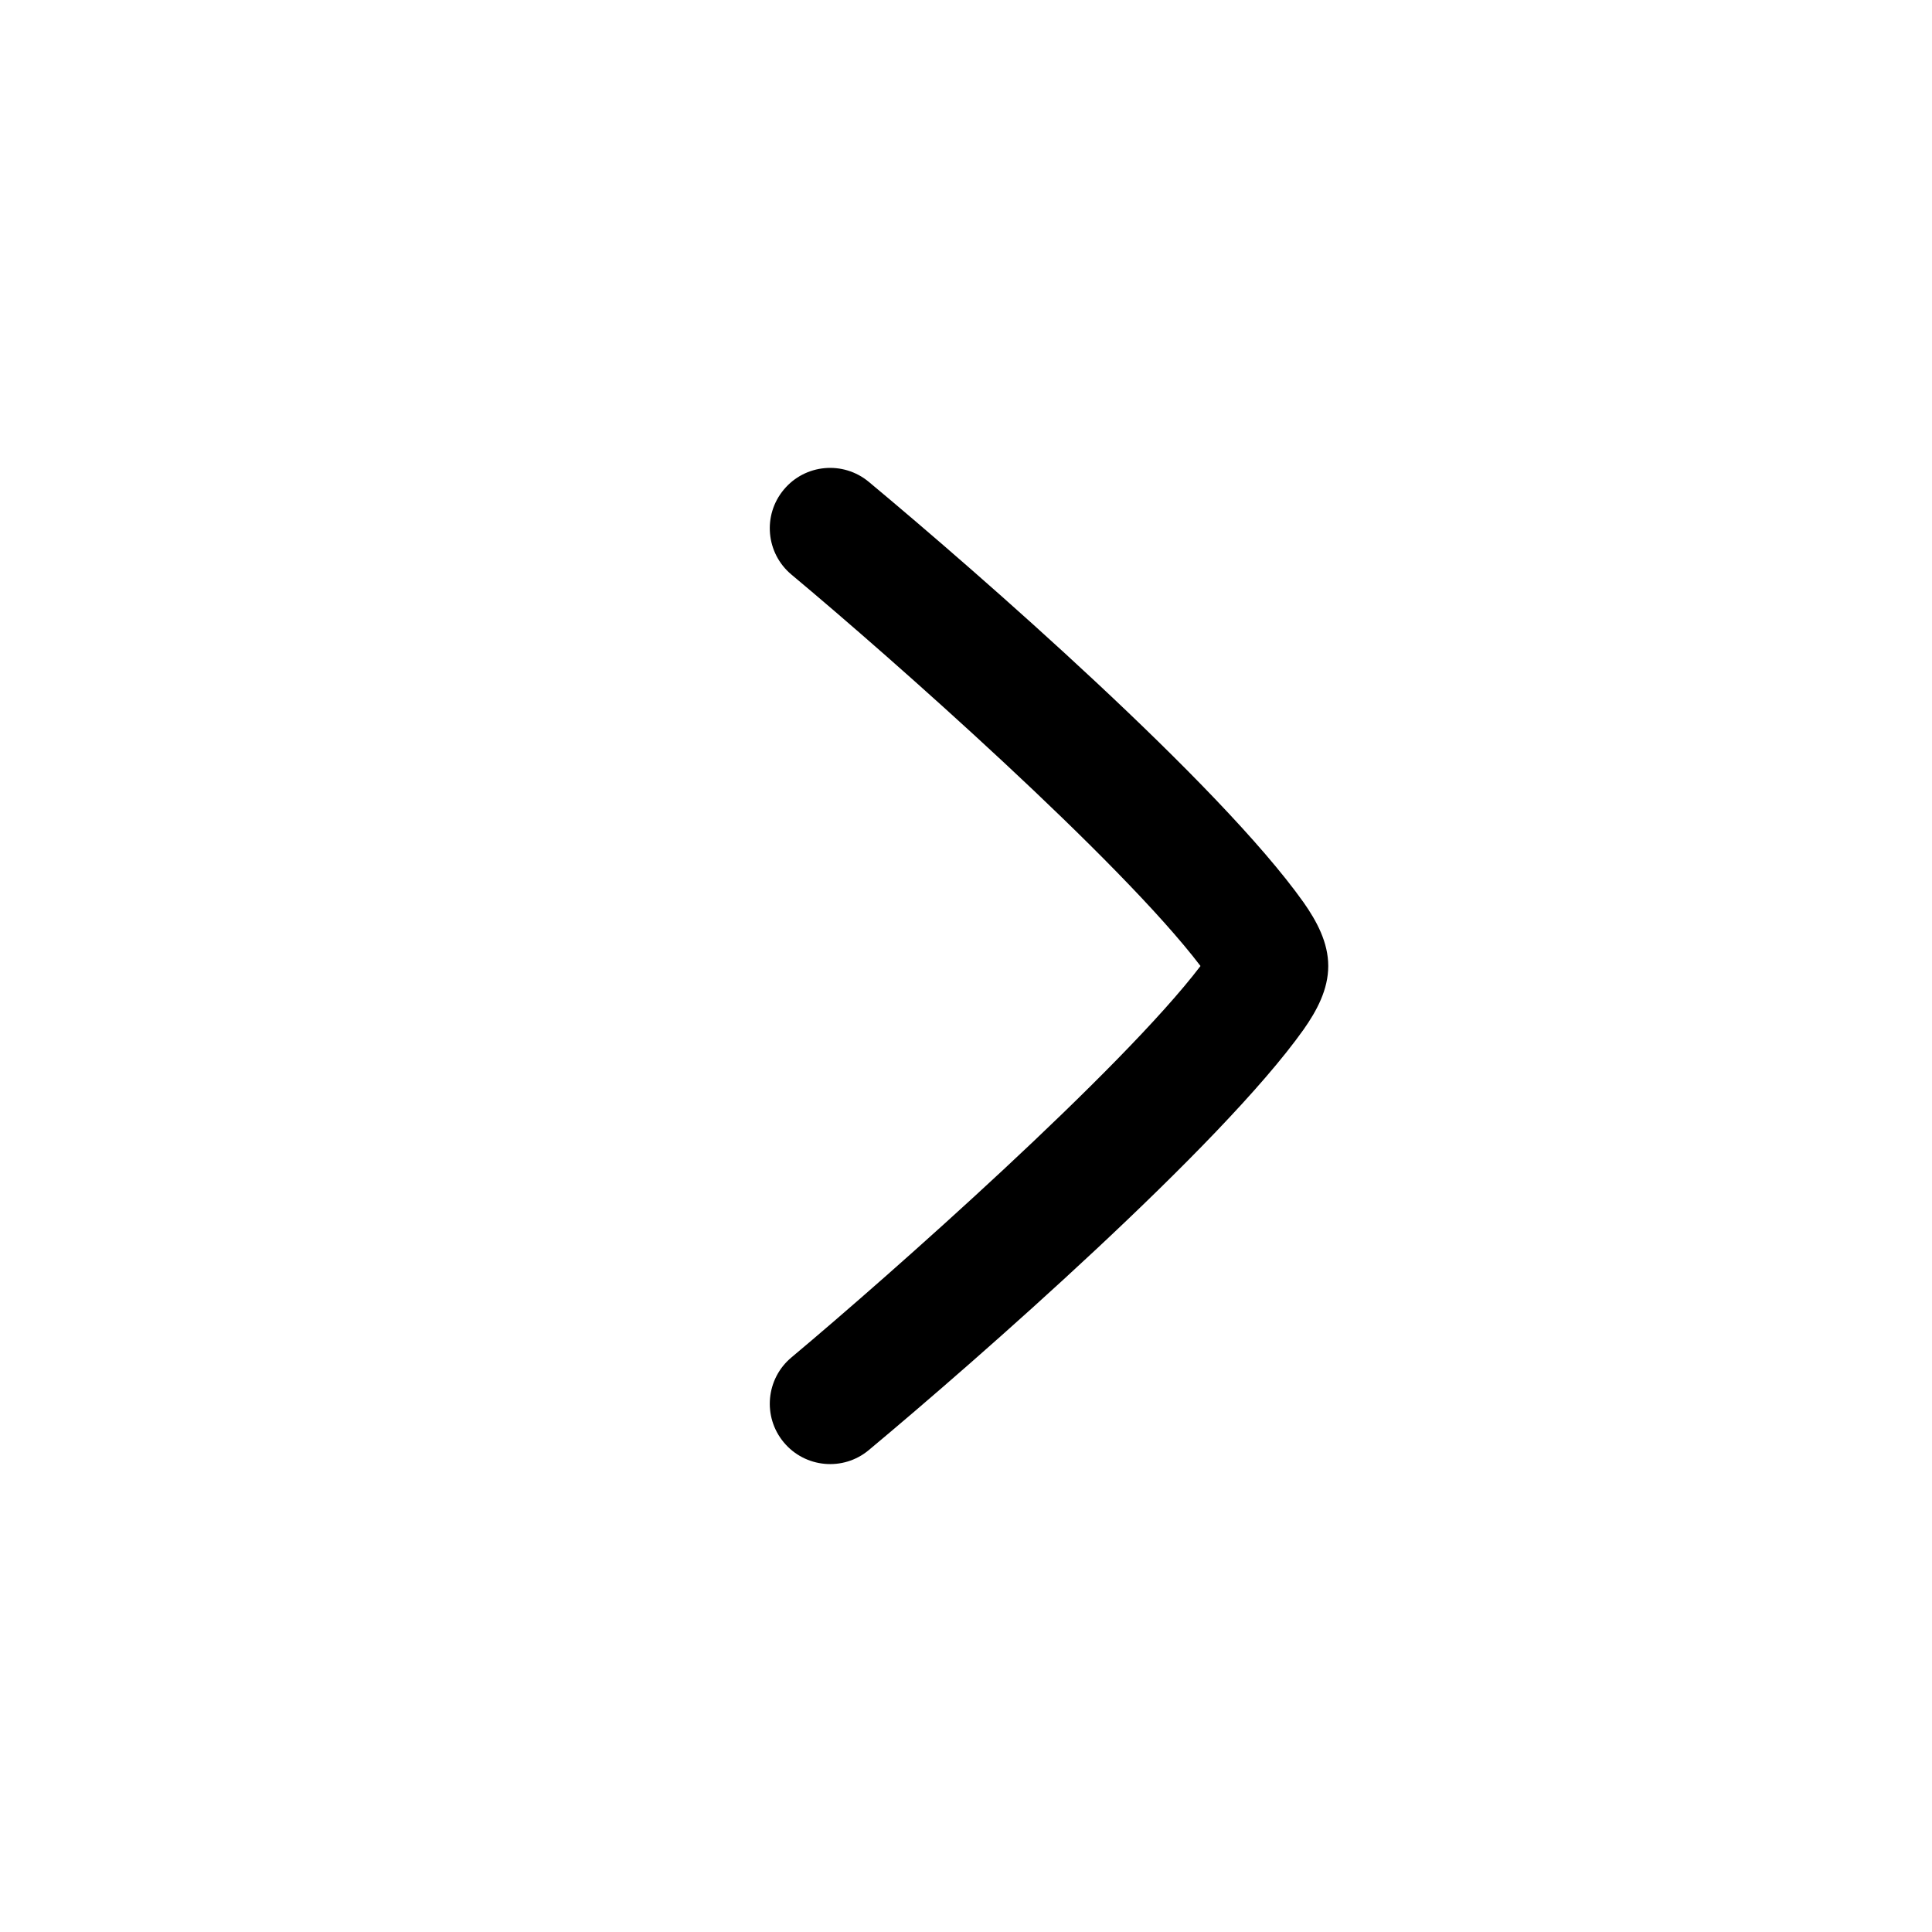
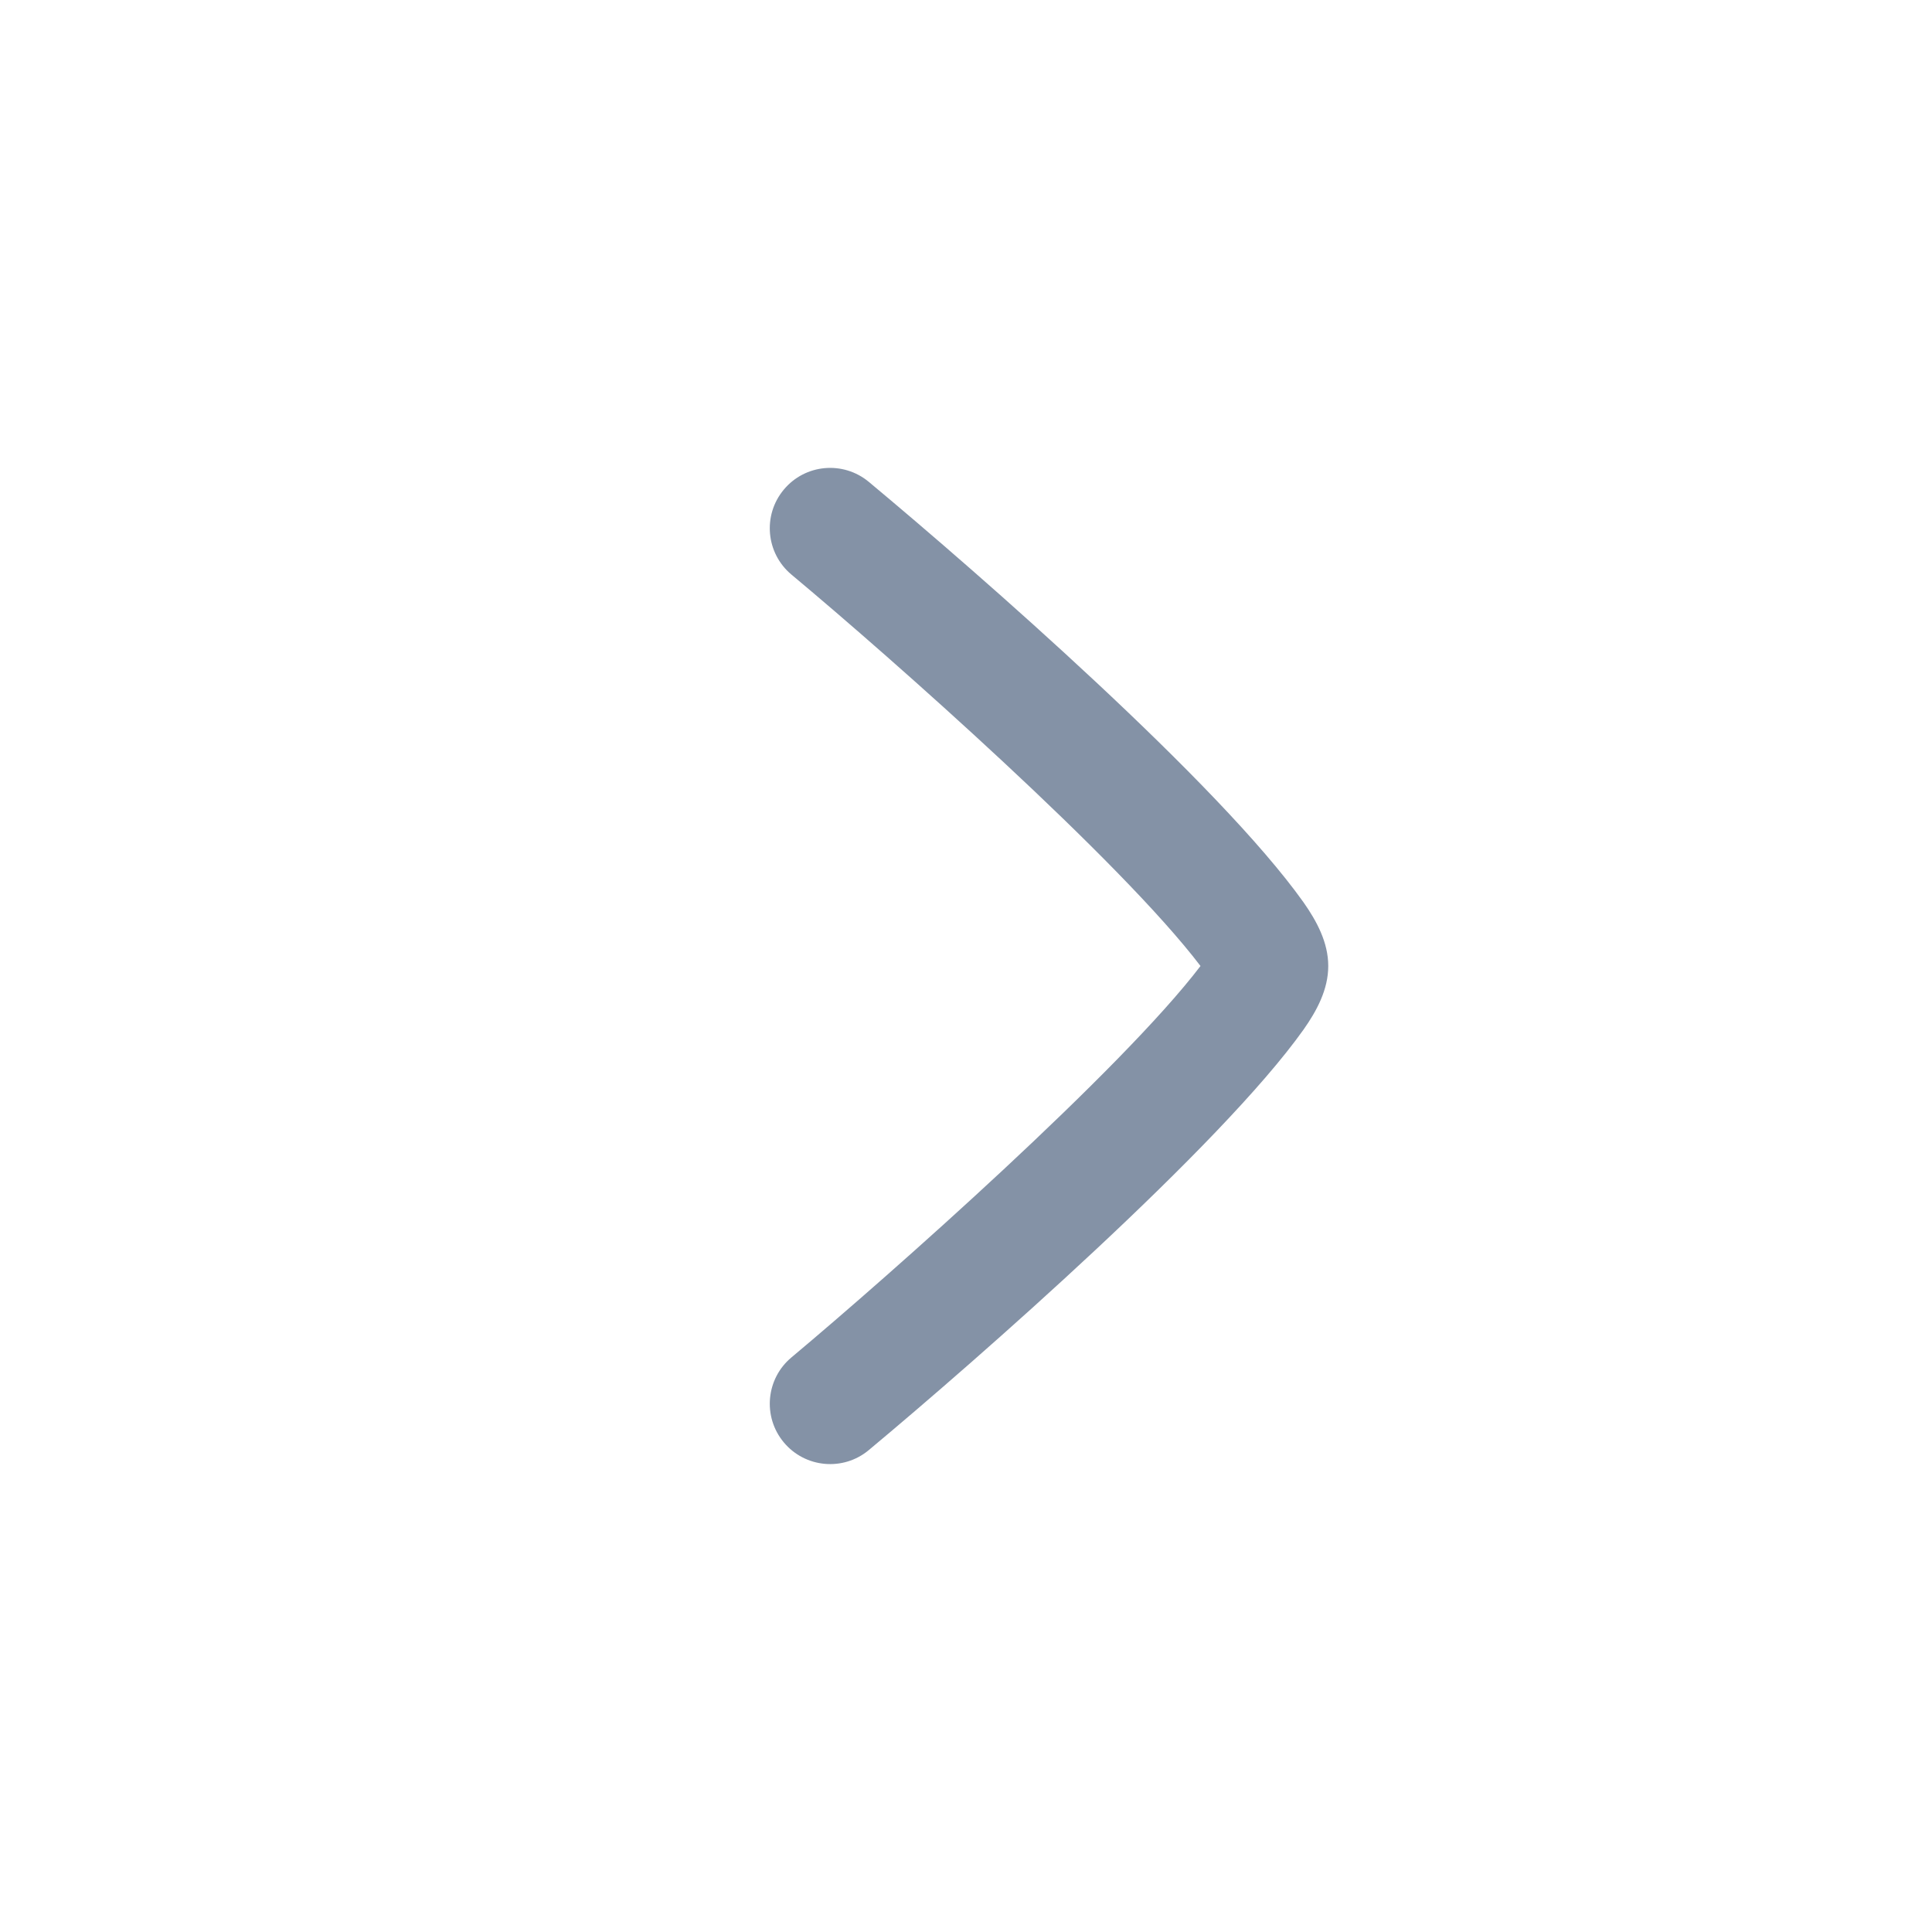
- <svg xmlns="http://www.w3.org/2000/svg" fill-rule="evenodd" clip-rule="evenodd" stroke-linejoin="round" stroke-miterlimit="1.414" aria-label="view-forward" viewBox="0 0 32 32" preserveAspectRatio="xMidYMid meet" fill="currentColor" width="48" height="48" title="view-forward">
+ <svg xmlns="http://www.w3.org/2000/svg" fill-rule="evenodd" clip-rule="evenodd" stroke-linejoin="round" stroke-miterlimit="1.414" aria-label="view-forward" viewBox="0 0 32 32" preserveAspectRatio="xMidYMid meet" fill="#8492a6" width="24" height="24">
  <g>
    <path d="M12.982,23.89c-0.354,-0.424 -0.296,-1.055 0.128,-1.408c1.645,-1.377 5.465,-4.762 6.774,-6.482c-1.331,-1.749 -5.1,-5.085 -6.774,-6.482c-0.424,-0.353 -0.482,-0.984 -0.128,-1.408c0.353,-0.425 0.984,-0.482 1.409,-0.128c1.839,1.532 5.799,4.993 7.2,6.964c0.219,0.312 0.409,0.664 0.409,1.054c0,0.39 -0.19,0.742 -0.409,1.053c-1.373,1.932 -5.399,5.462 -7.2,6.964l-0.001,0.001c-0.424,0.354 -1.055,0.296 -1.408,-0.128Z" />
  </g>
</svg>
